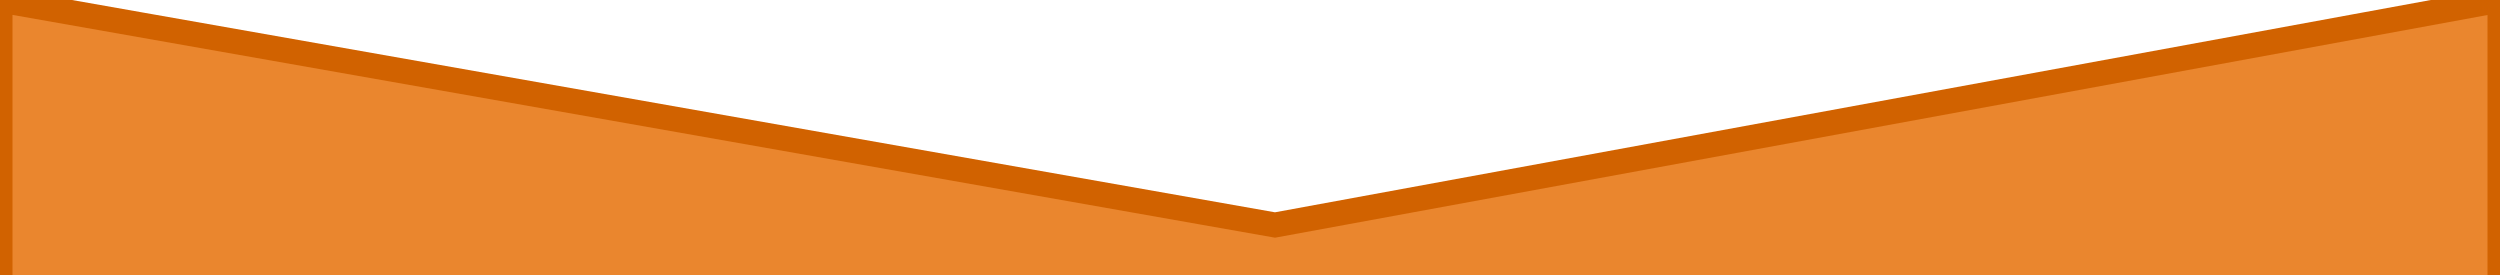
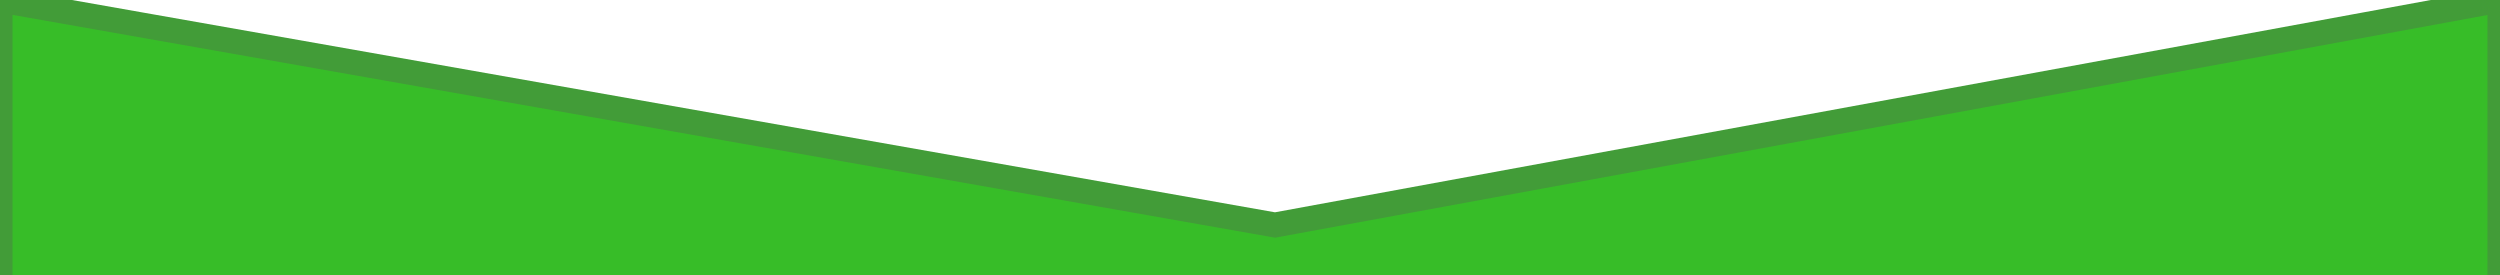
<svg xmlns="http://www.w3.org/2000/svg" width="100px" height="11px" viewBox="0 0 100 11" version="1.1">
  <defs />
  <g id="Page-1" stroke="none" stroke-width="1" fill="none" fill-rule="evenodd">
-     <path d="M51,9 L0,0 L0,192 L50,182.619 L100,192 L100,0 L51,9 Z" id="Rectangle-76" stroke="#D16200" fill="#EA862E" />
+     <path d="M51,9 L0,0 L0,192 L50,182.619 L100,192 L100,0 L51,9 Z" id="Rectangle-76" stroke="#429C38" fill="#37BD28" />
  </g>
</svg>
